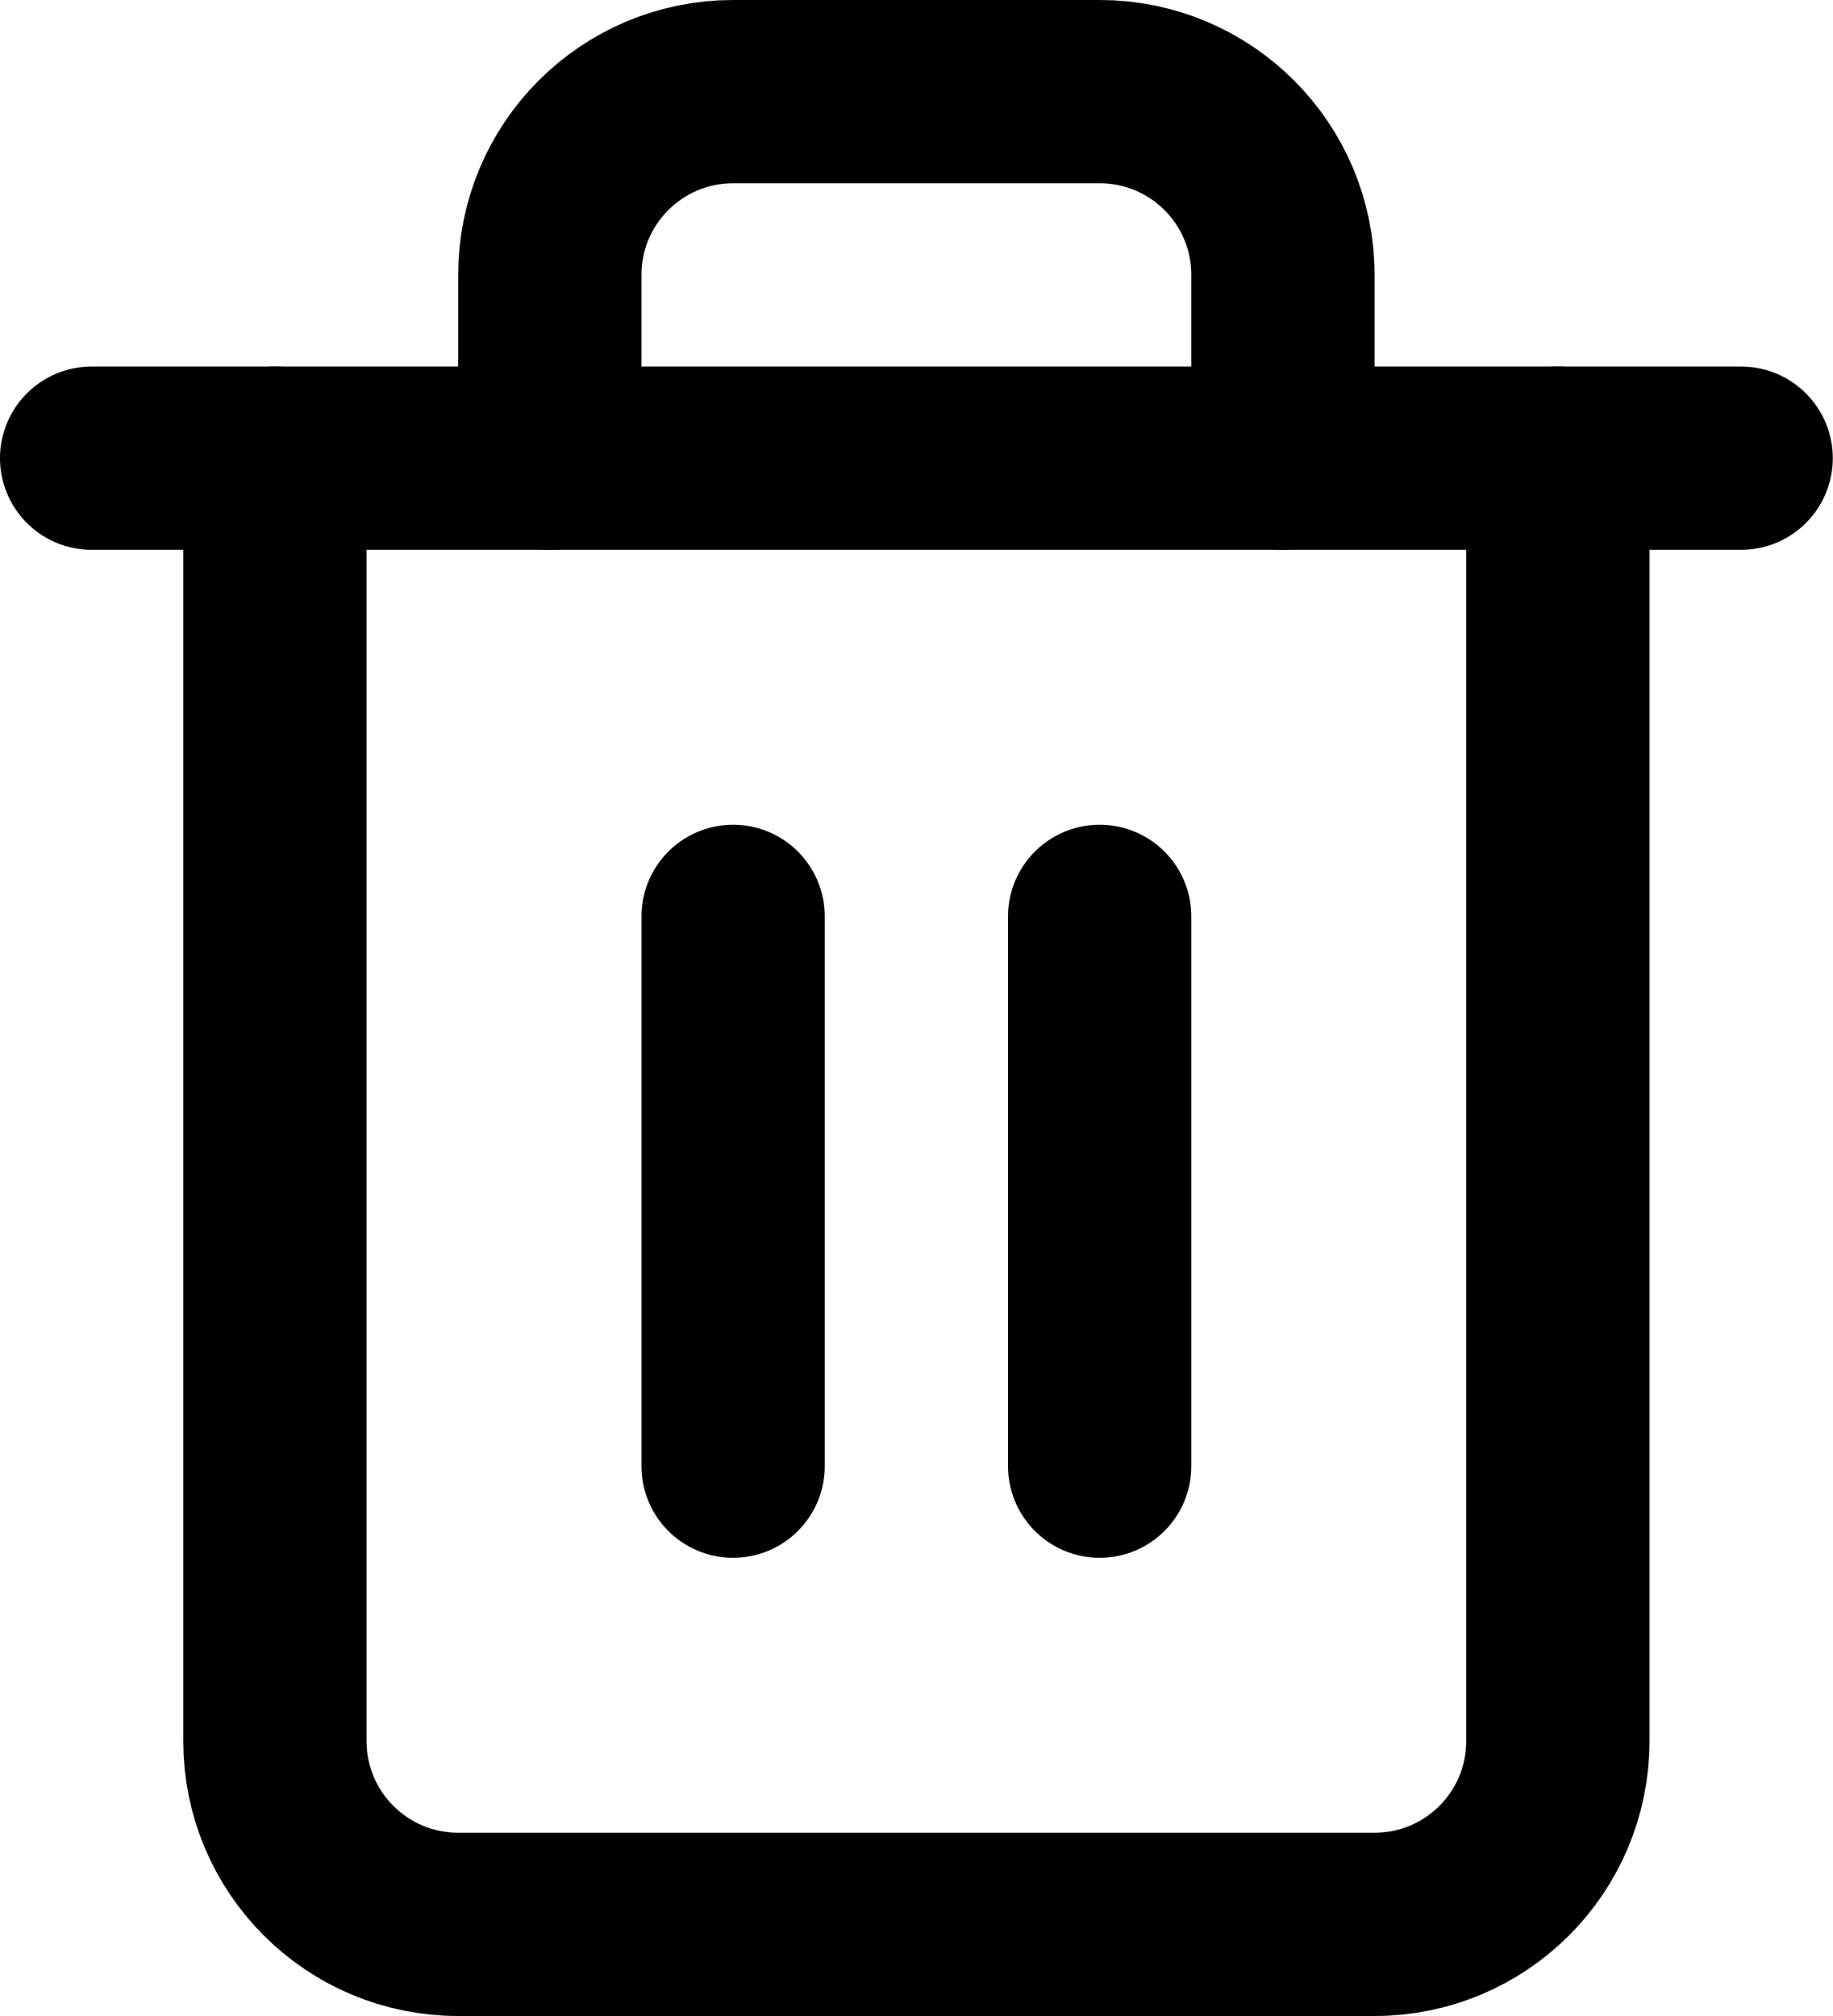
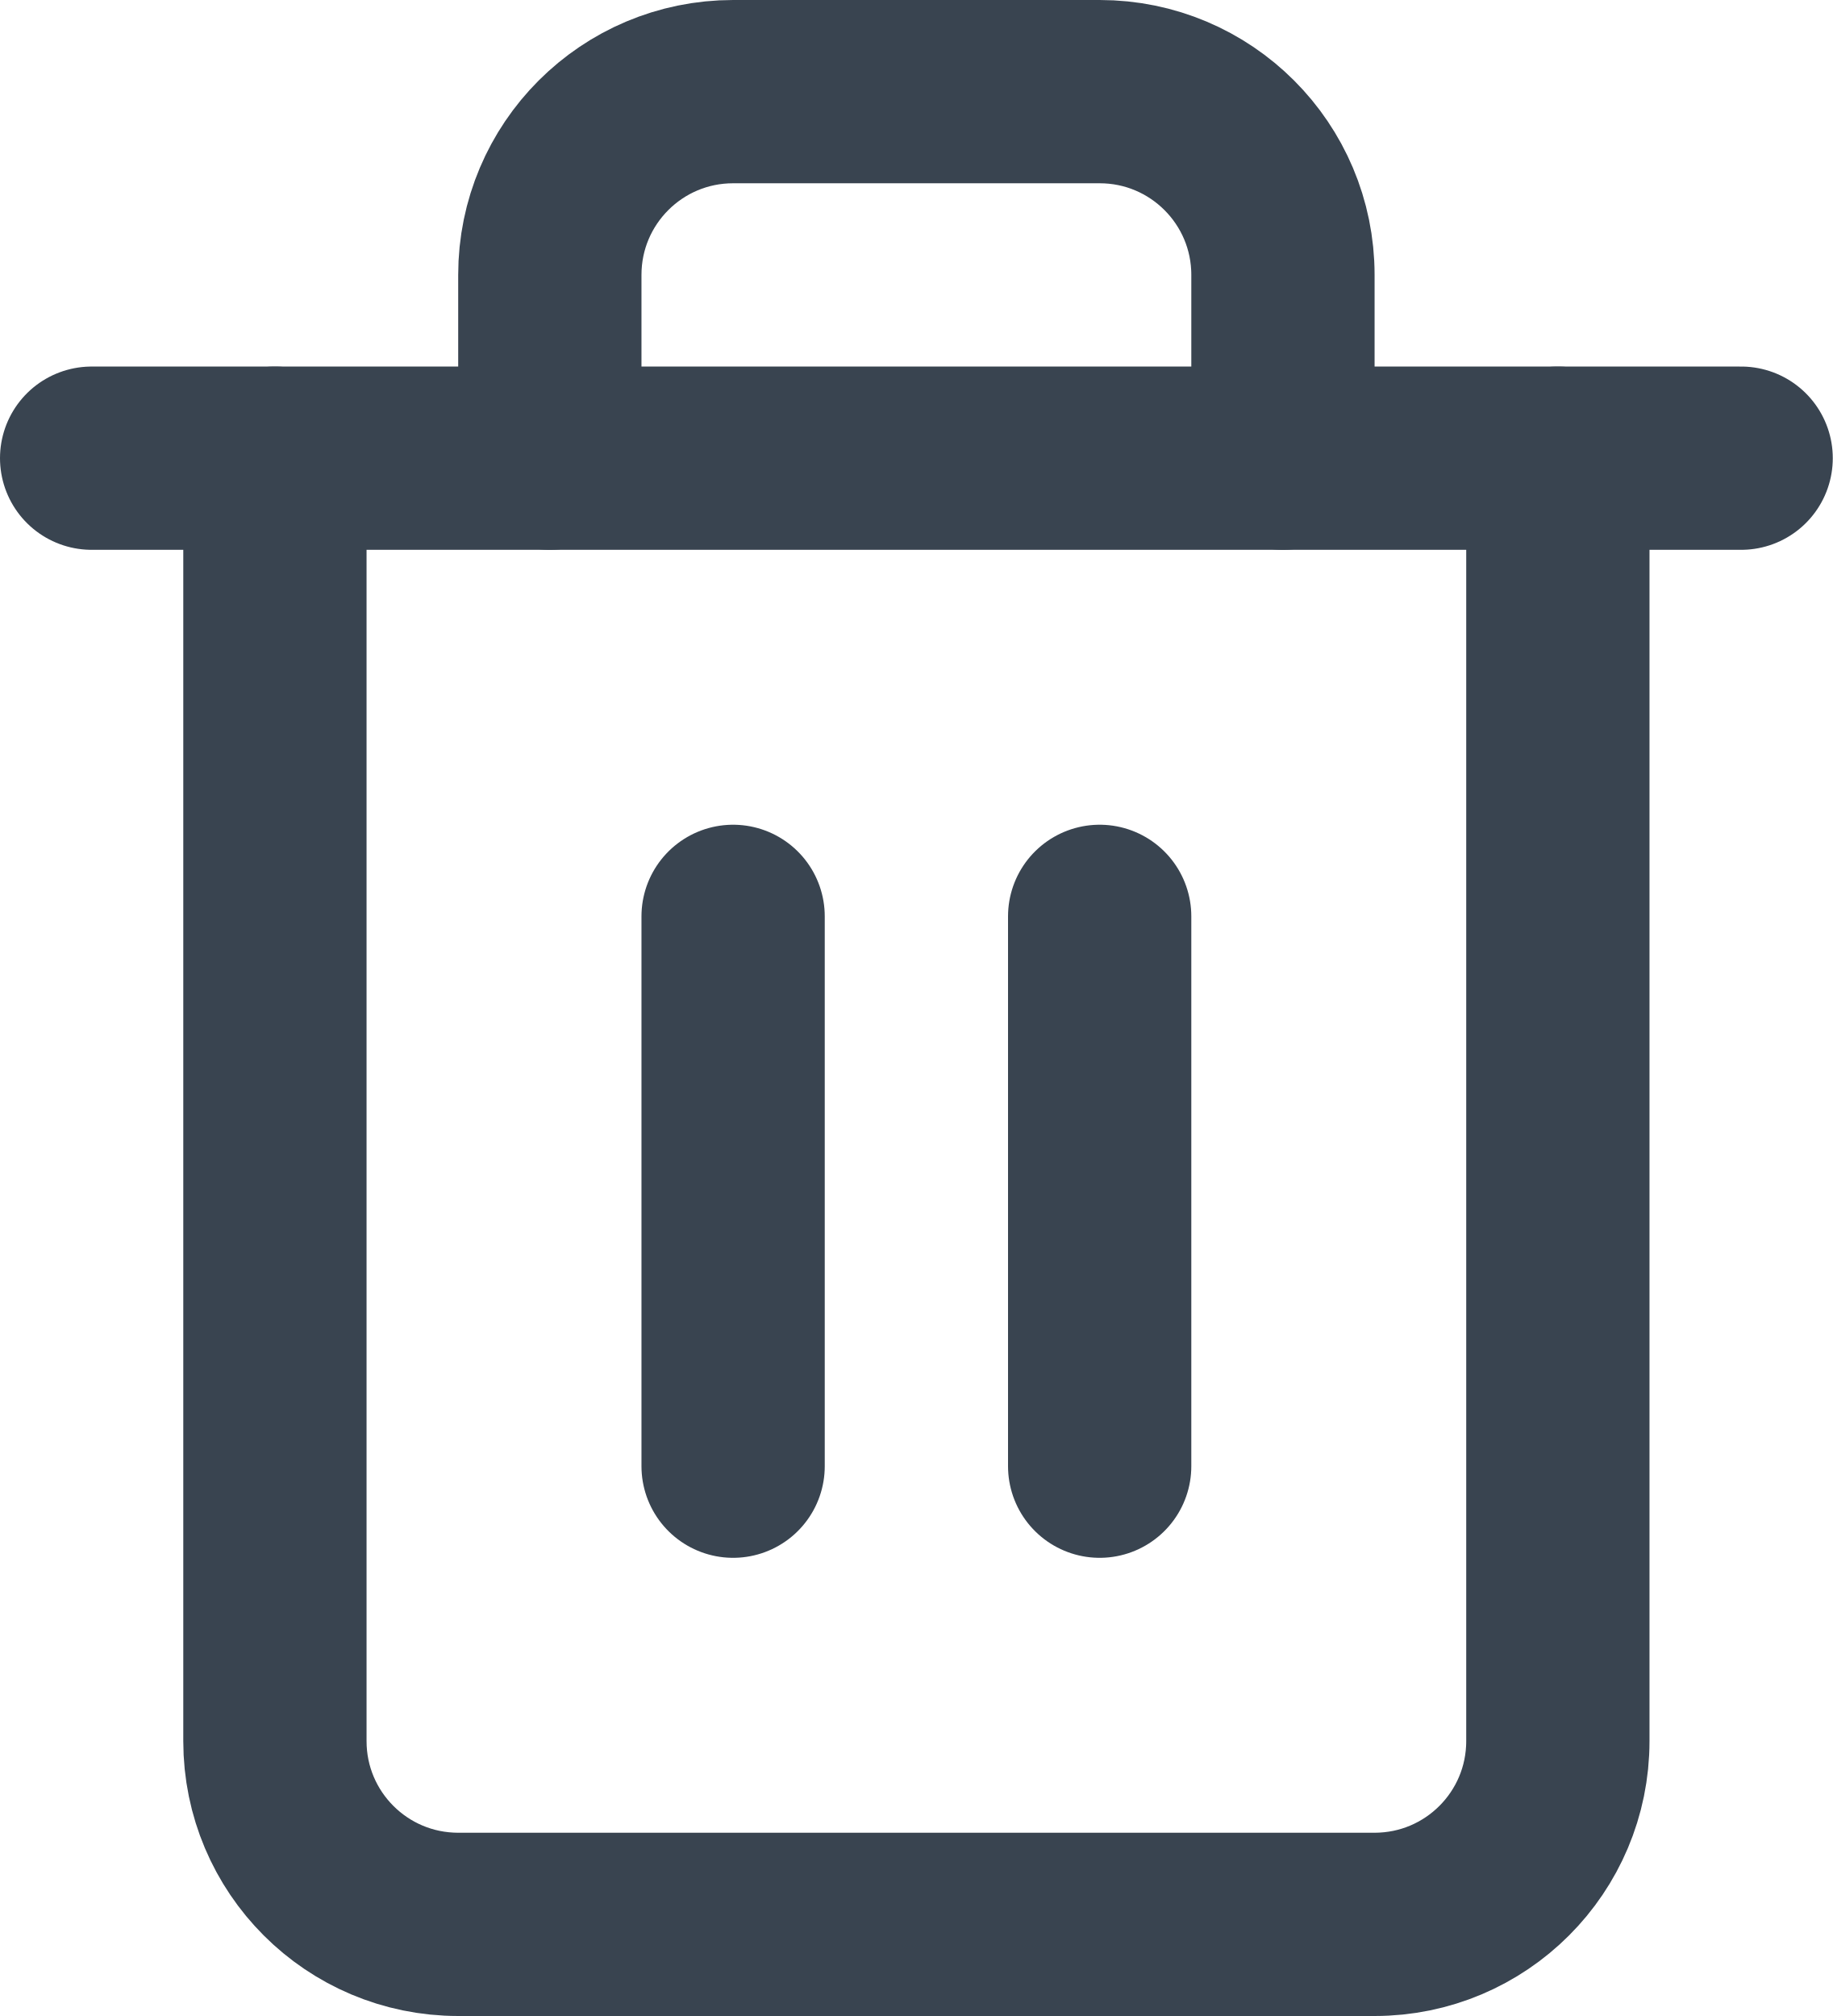
<svg xmlns="http://www.w3.org/2000/svg" width="20px" height="22px" viewBox="0 0 20 22" version="1.1">
  <defs />
  <g id="Page-1" stroke="none" stroke-width="1" fill="none" fill-rule="evenodd" stroke-linecap="round" stroke-linejoin="round">
-     <g id="feather-icon" transform="translate(-309, -753)" stroke-width="2" stroke="#000000">
+     <g id="feather-icon" transform="translate(-309, -753)" stroke-width="2" stroke="#394450">
      <g id="trash-2" transform="translate(310, 754)">
        <polyline id="Shape" points="0 4 2 4 18 4" />
        <path d="M16,4 L16,18 C16,19.105 15.105,20 14,20 L4,20 C2.895,20 2,19.105 2,18 L2,4 M5,4 L5,2 C5,0.895 5.895,0 7,0 L11,0 C12.105,0 13,0.895 13,2 L13,4" id="Shape" />
        <path d="M7,9 L7,15" id="Shape" />
        <path d="M11,9 L11,15" id="Shape" />
      </g>
    </g>
  </g>
</svg>
